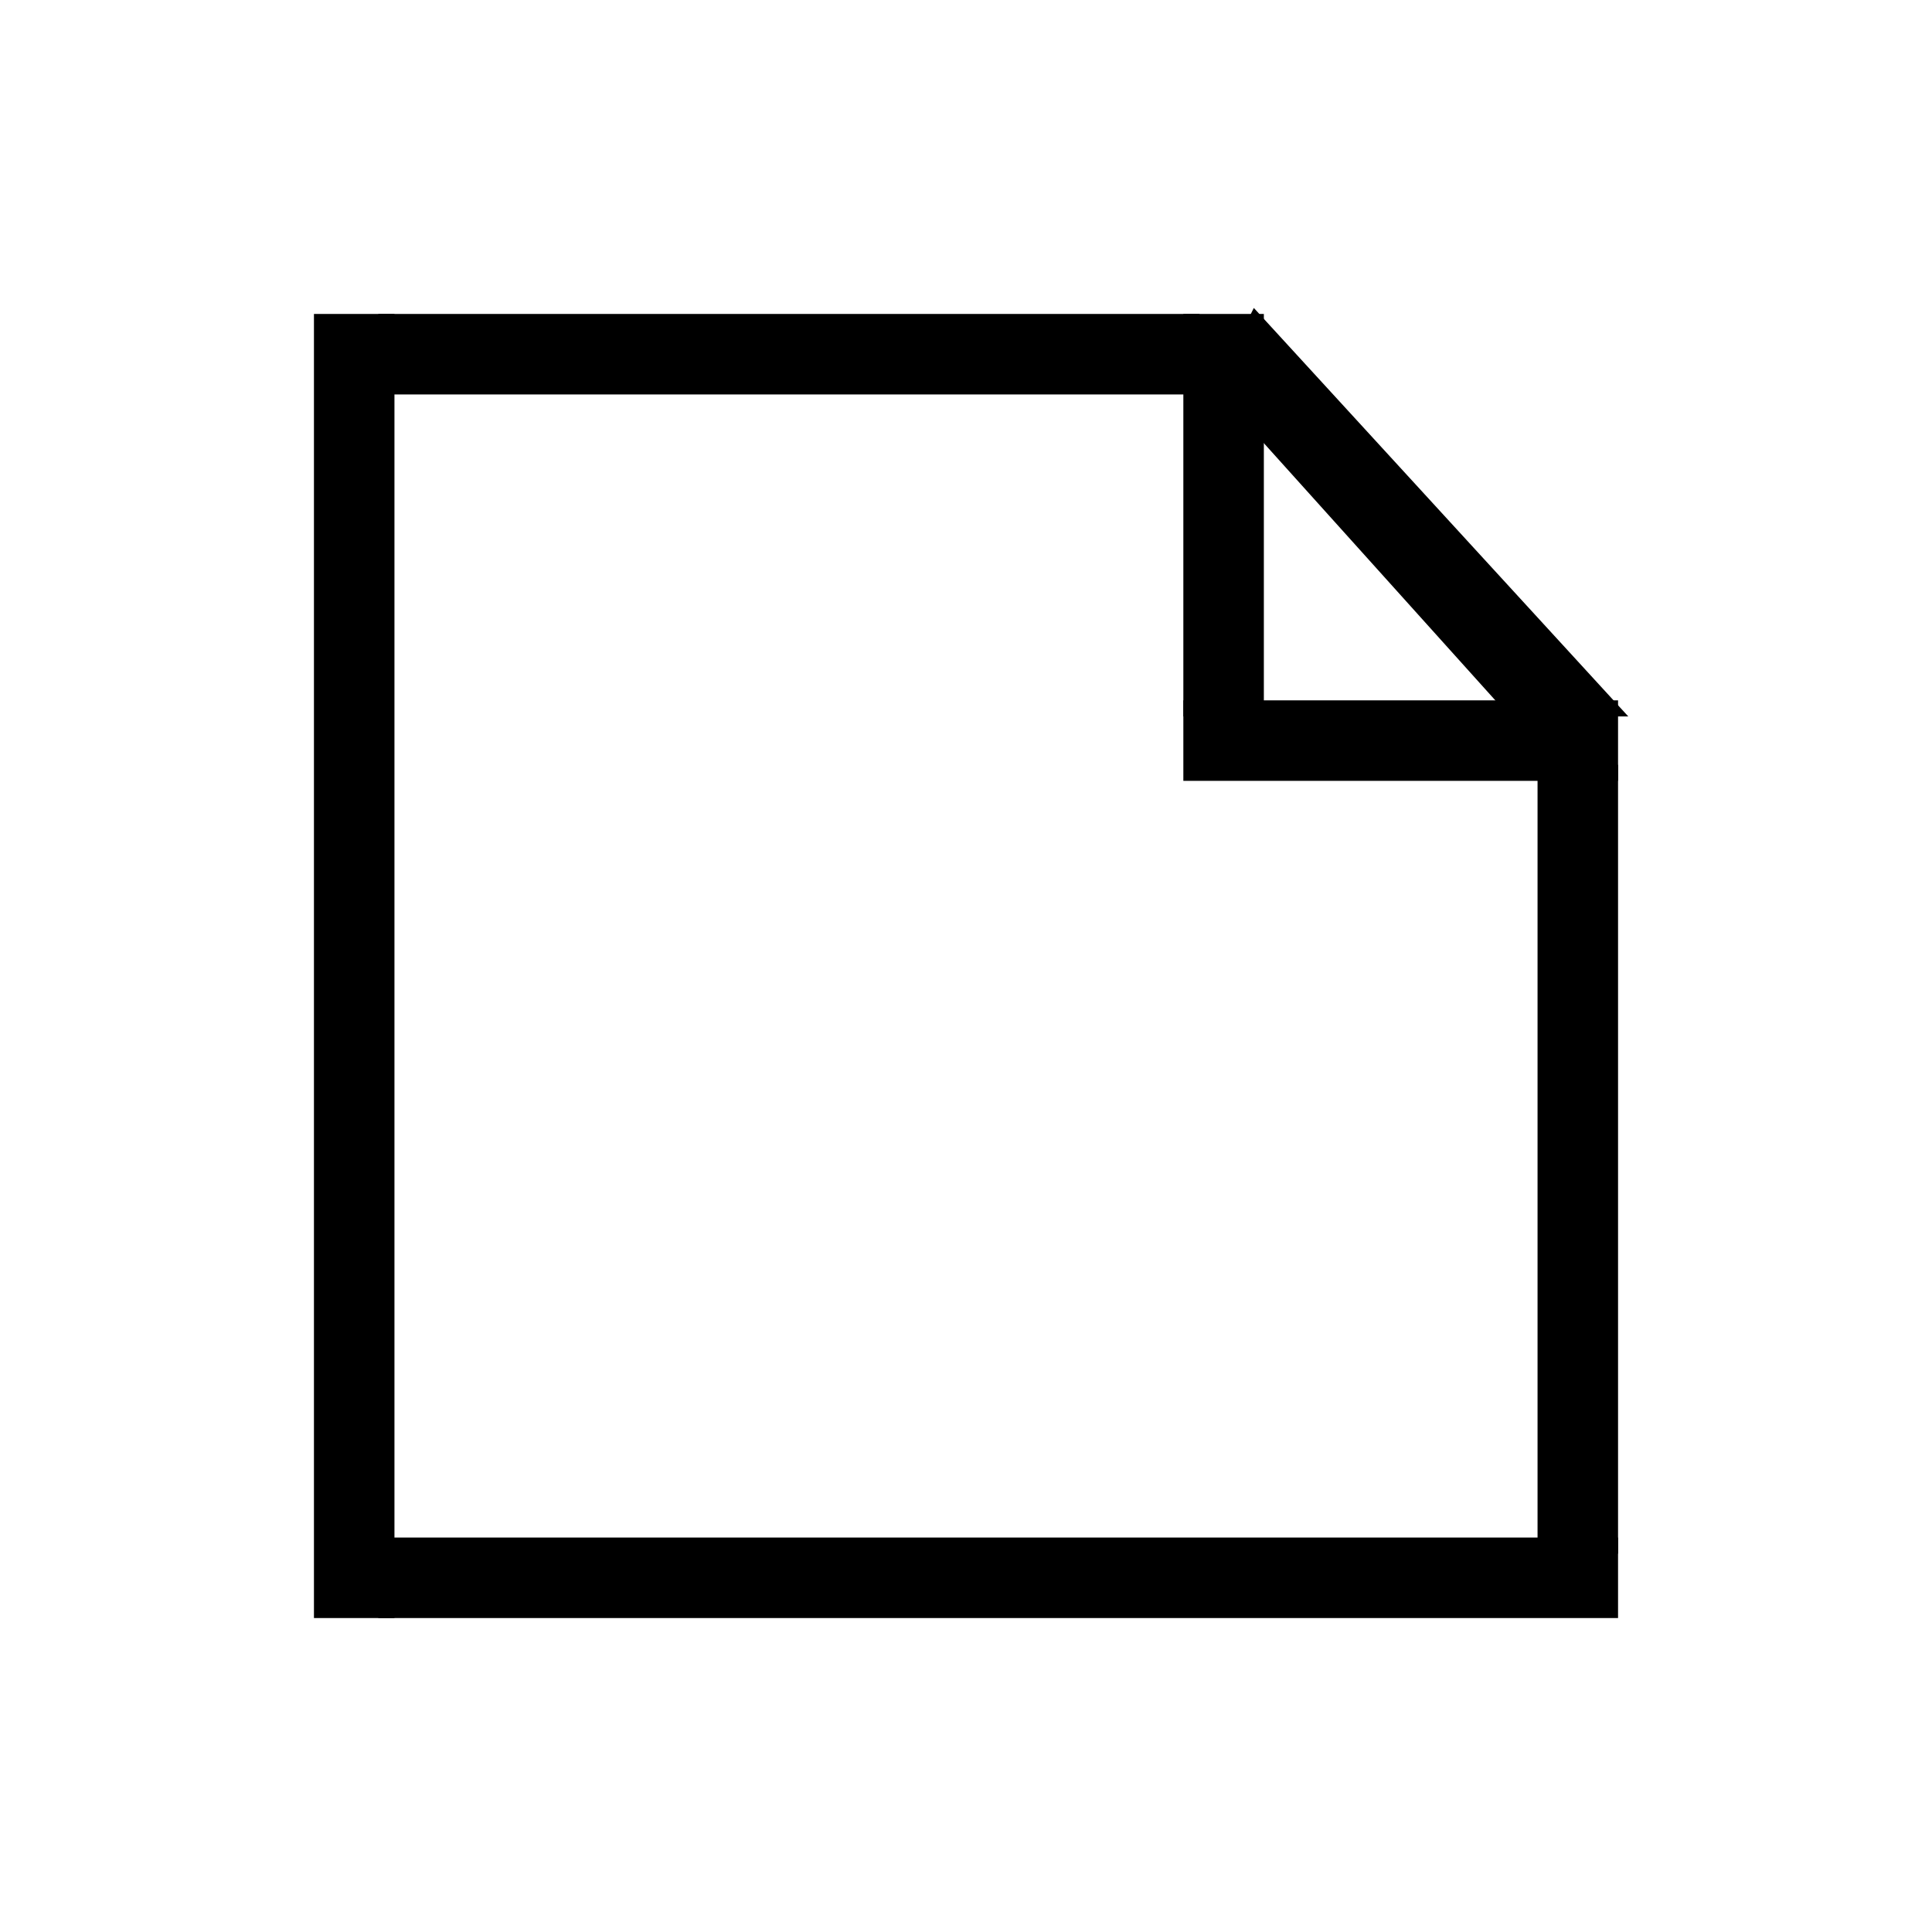
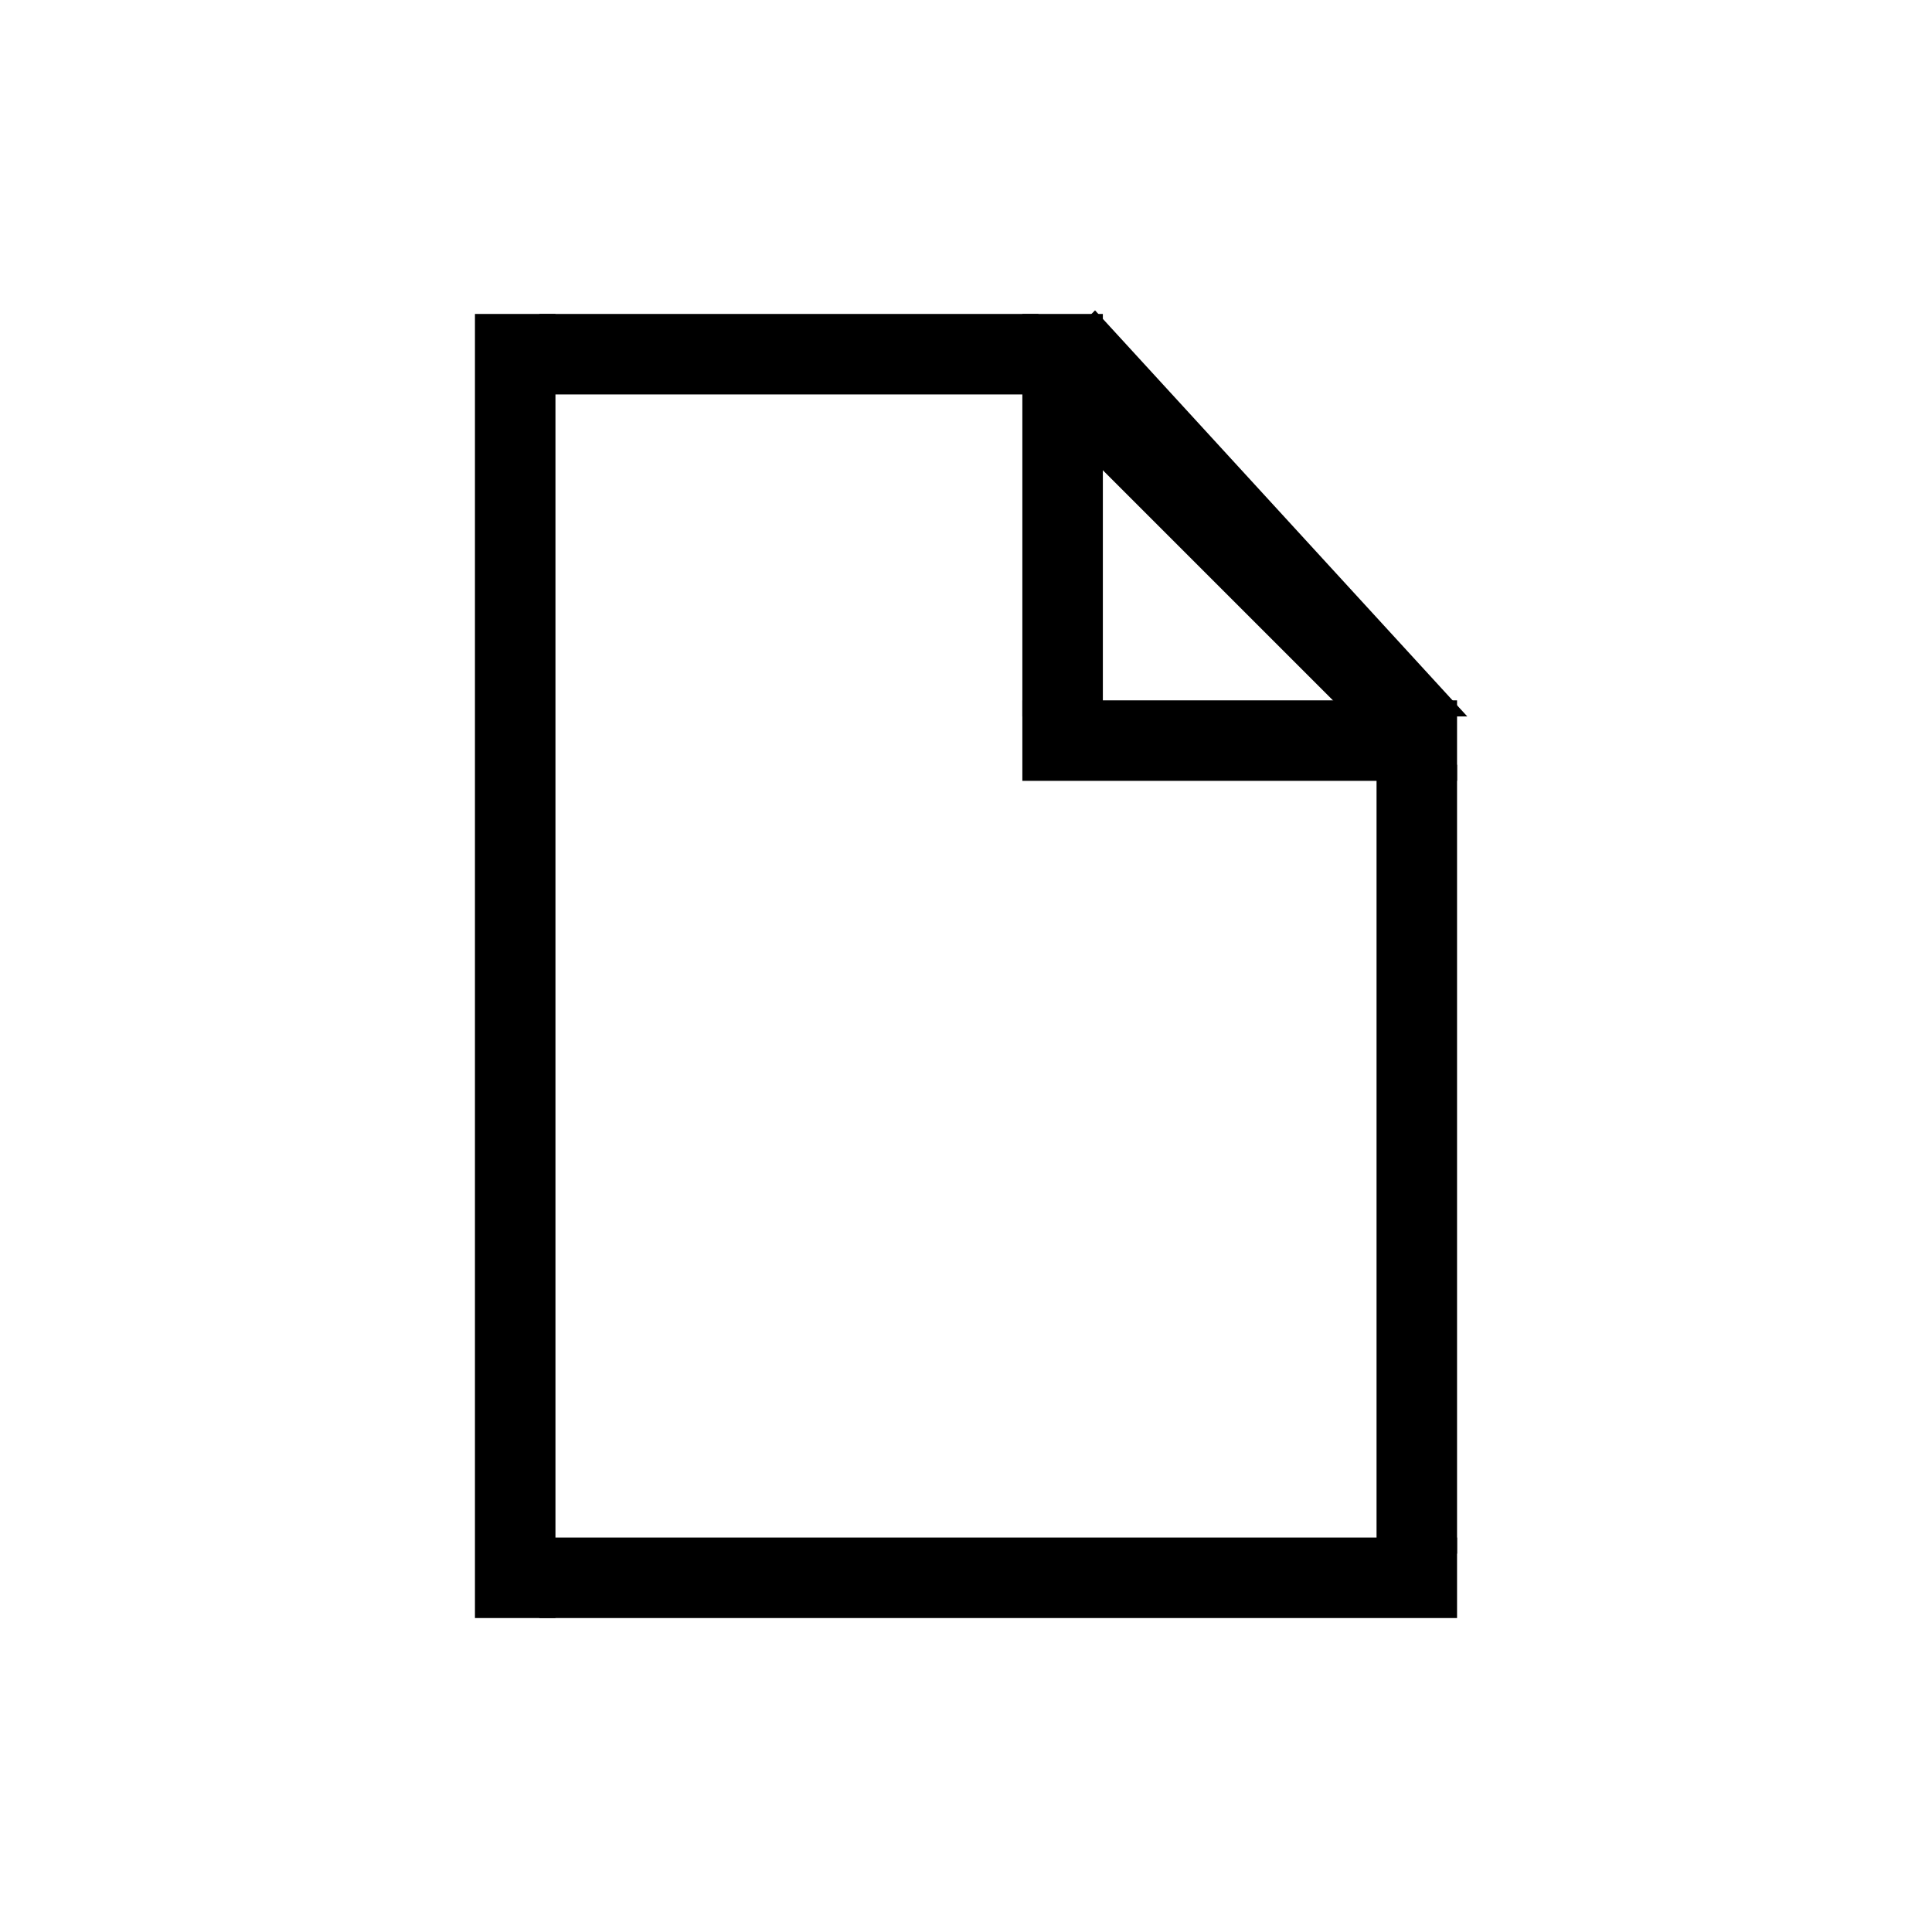
<svg width="120" height="120" style="border: solid 1px lightgrey;">
-   <path d="M 20 20 L 24 20 L 24 100 L 20 100 Z" stroke="black" />
-   <path d="M 24 96 L 100 96 L 100 100 L 24 100 Z" stroke="black" />
-   <path d="M 78 20 L 100 44 L 94 44 L 76 24 Z" stroke="black" />
-   <path d="M 74 20 L 78 20 L 78 44 L 74 44 Z" stroke="black" />
-   <path d="M 74 44 L 100 44 L 100 48 L 74 48 Z" stroke="black" />
-   <path d="M 24 20 L 74 20 L 74 24 L 24 24 Z" stroke="black" />
-   <path d="M 96 48 L 100 48 L 100 96 L 96 96 Z" stroke="black" />
+   <path d="M 30 20 L 34 20 L 34 100 L 30 100 Z" stroke="black" />
+   <path d="M 34 96 L 90 96 L 90 100 L 34 100 Z" stroke="black" />
+   <path d="M 68 20 L 90 44 L 84 44 L 64 24 Z" stroke="black" />
+   <path d="M 64 20 L 68 20 L 68 44 L 64 44 Z" stroke="black" />
+   <path d="M 64 44 L 90 44 L 90 48 L 64 48 Z" stroke="black" />
+   <path d="M 34 20 L 64 20 L 64 24 L 34 24 Z" stroke="black" />
+   <path d="M 86 48 L 90 48 L 90 96 L 86 96 Z" stroke="black" />
</svg>
